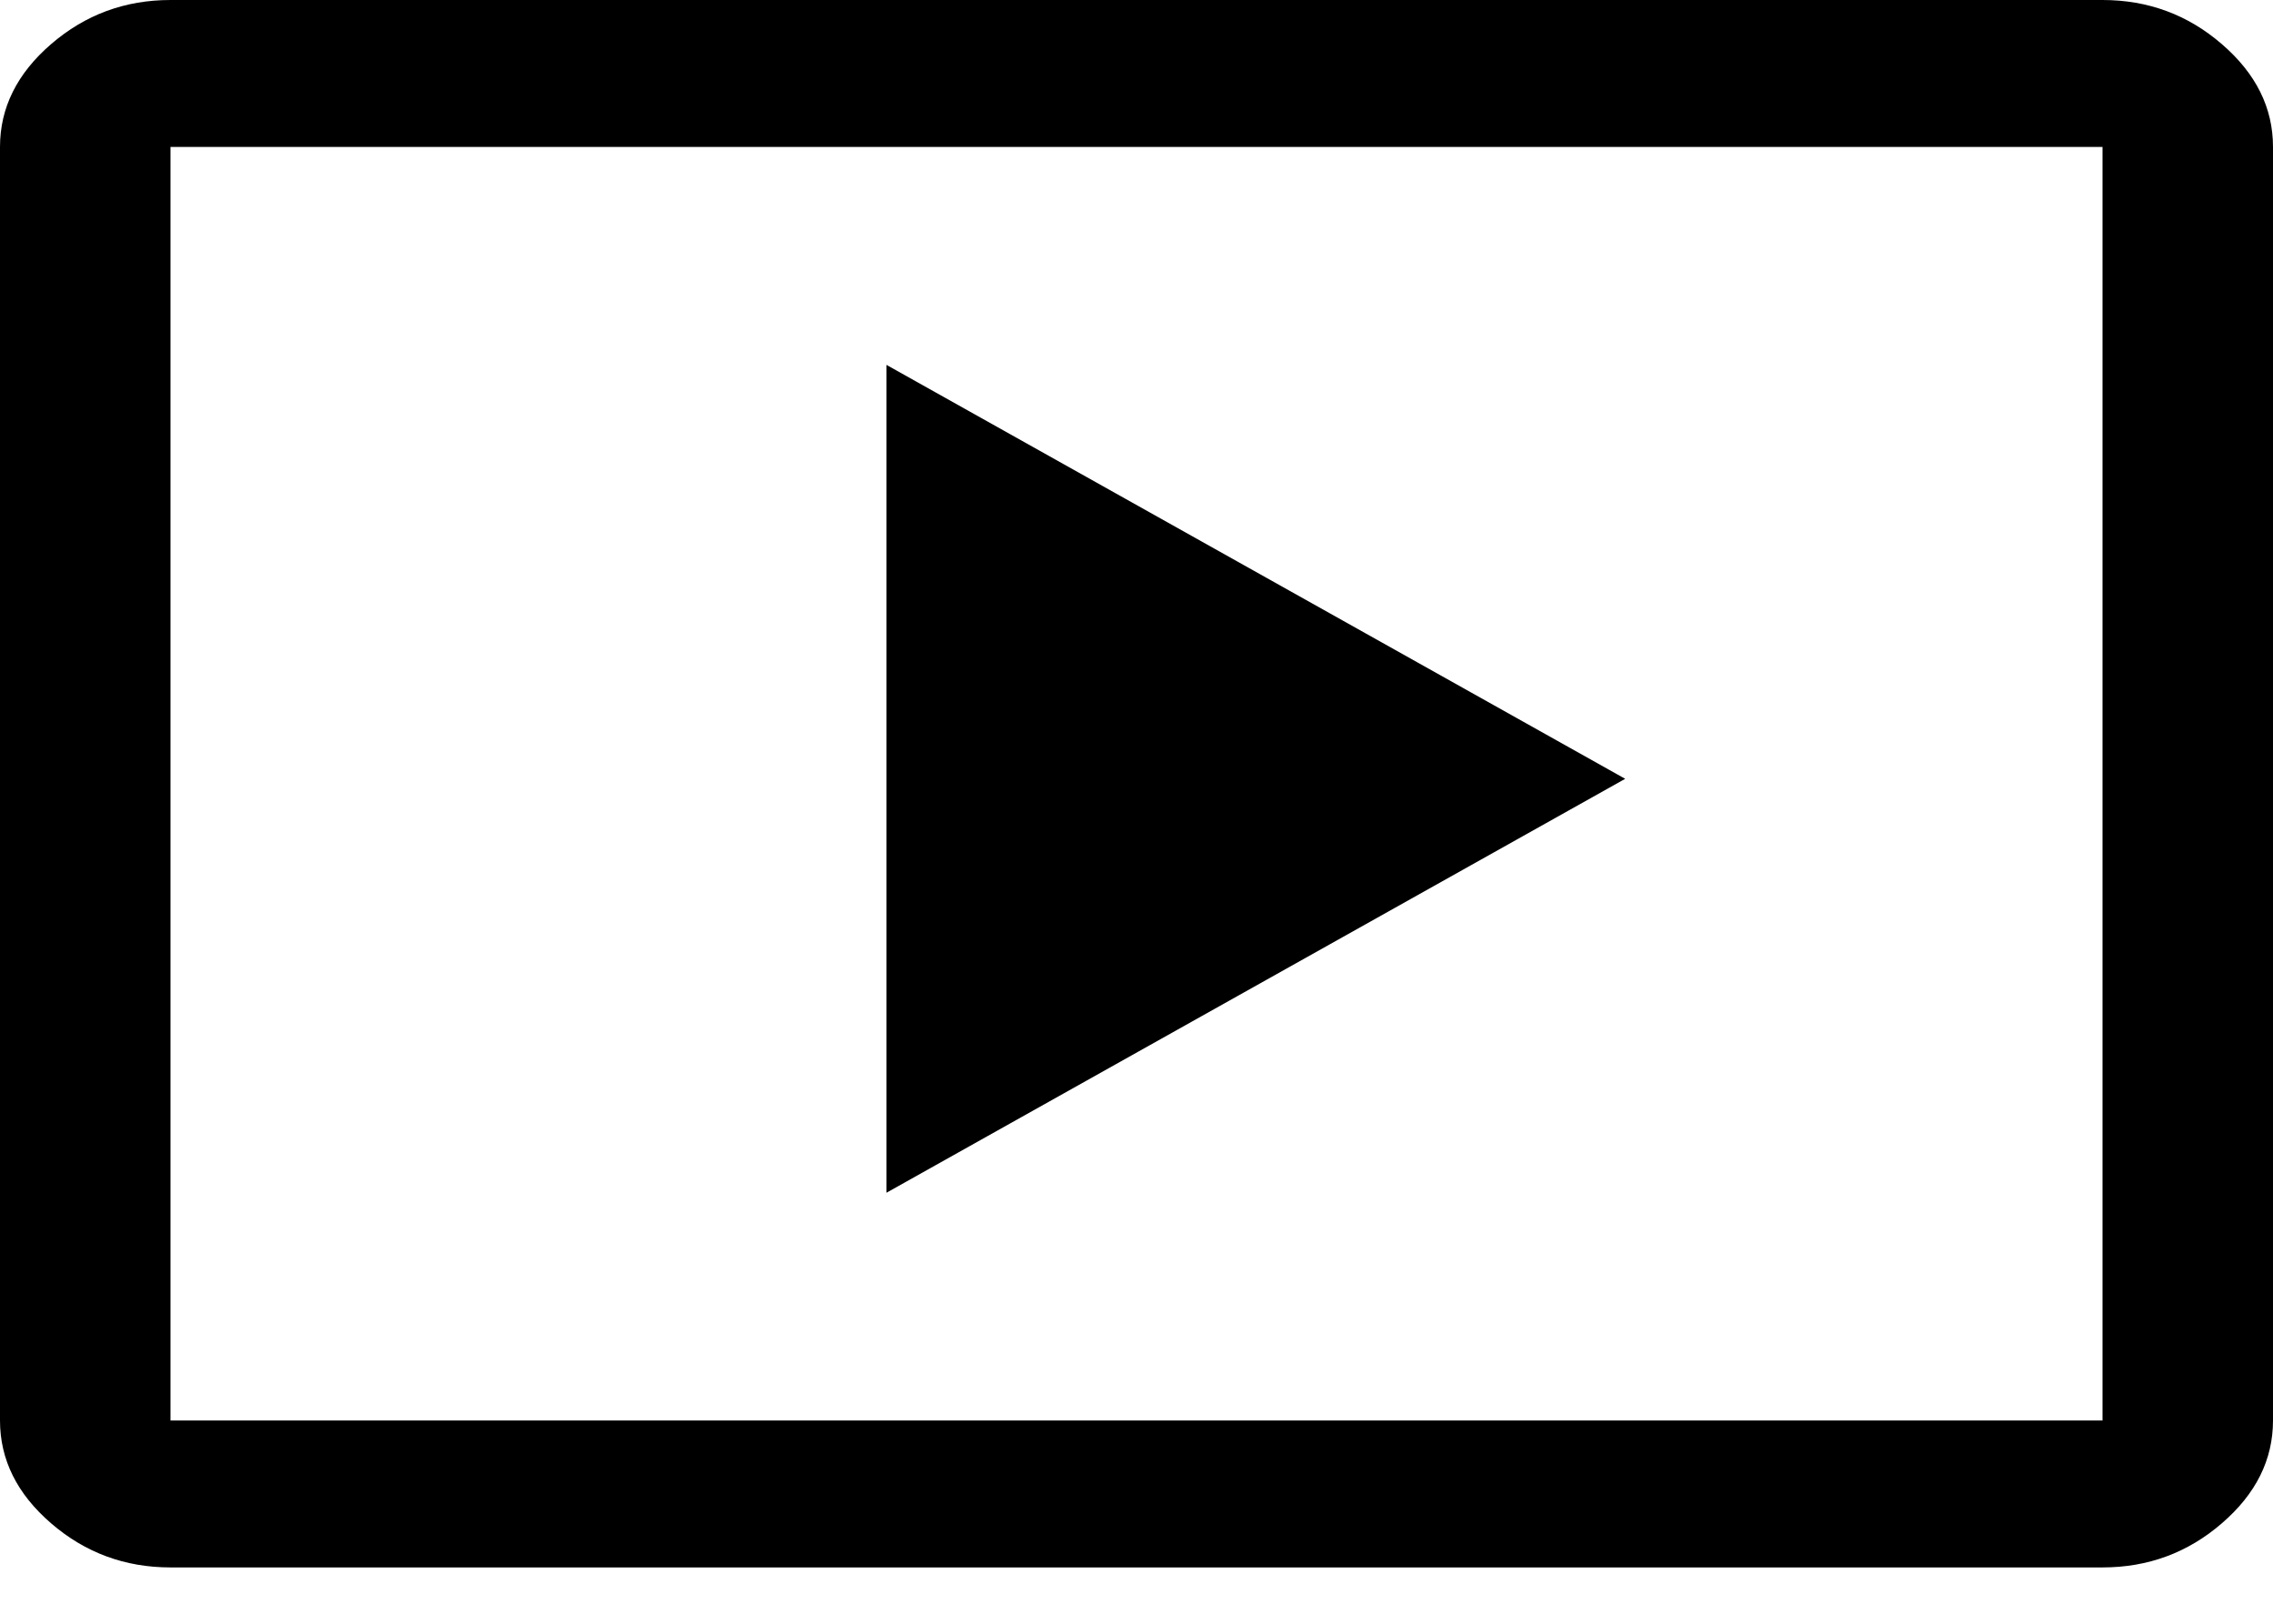
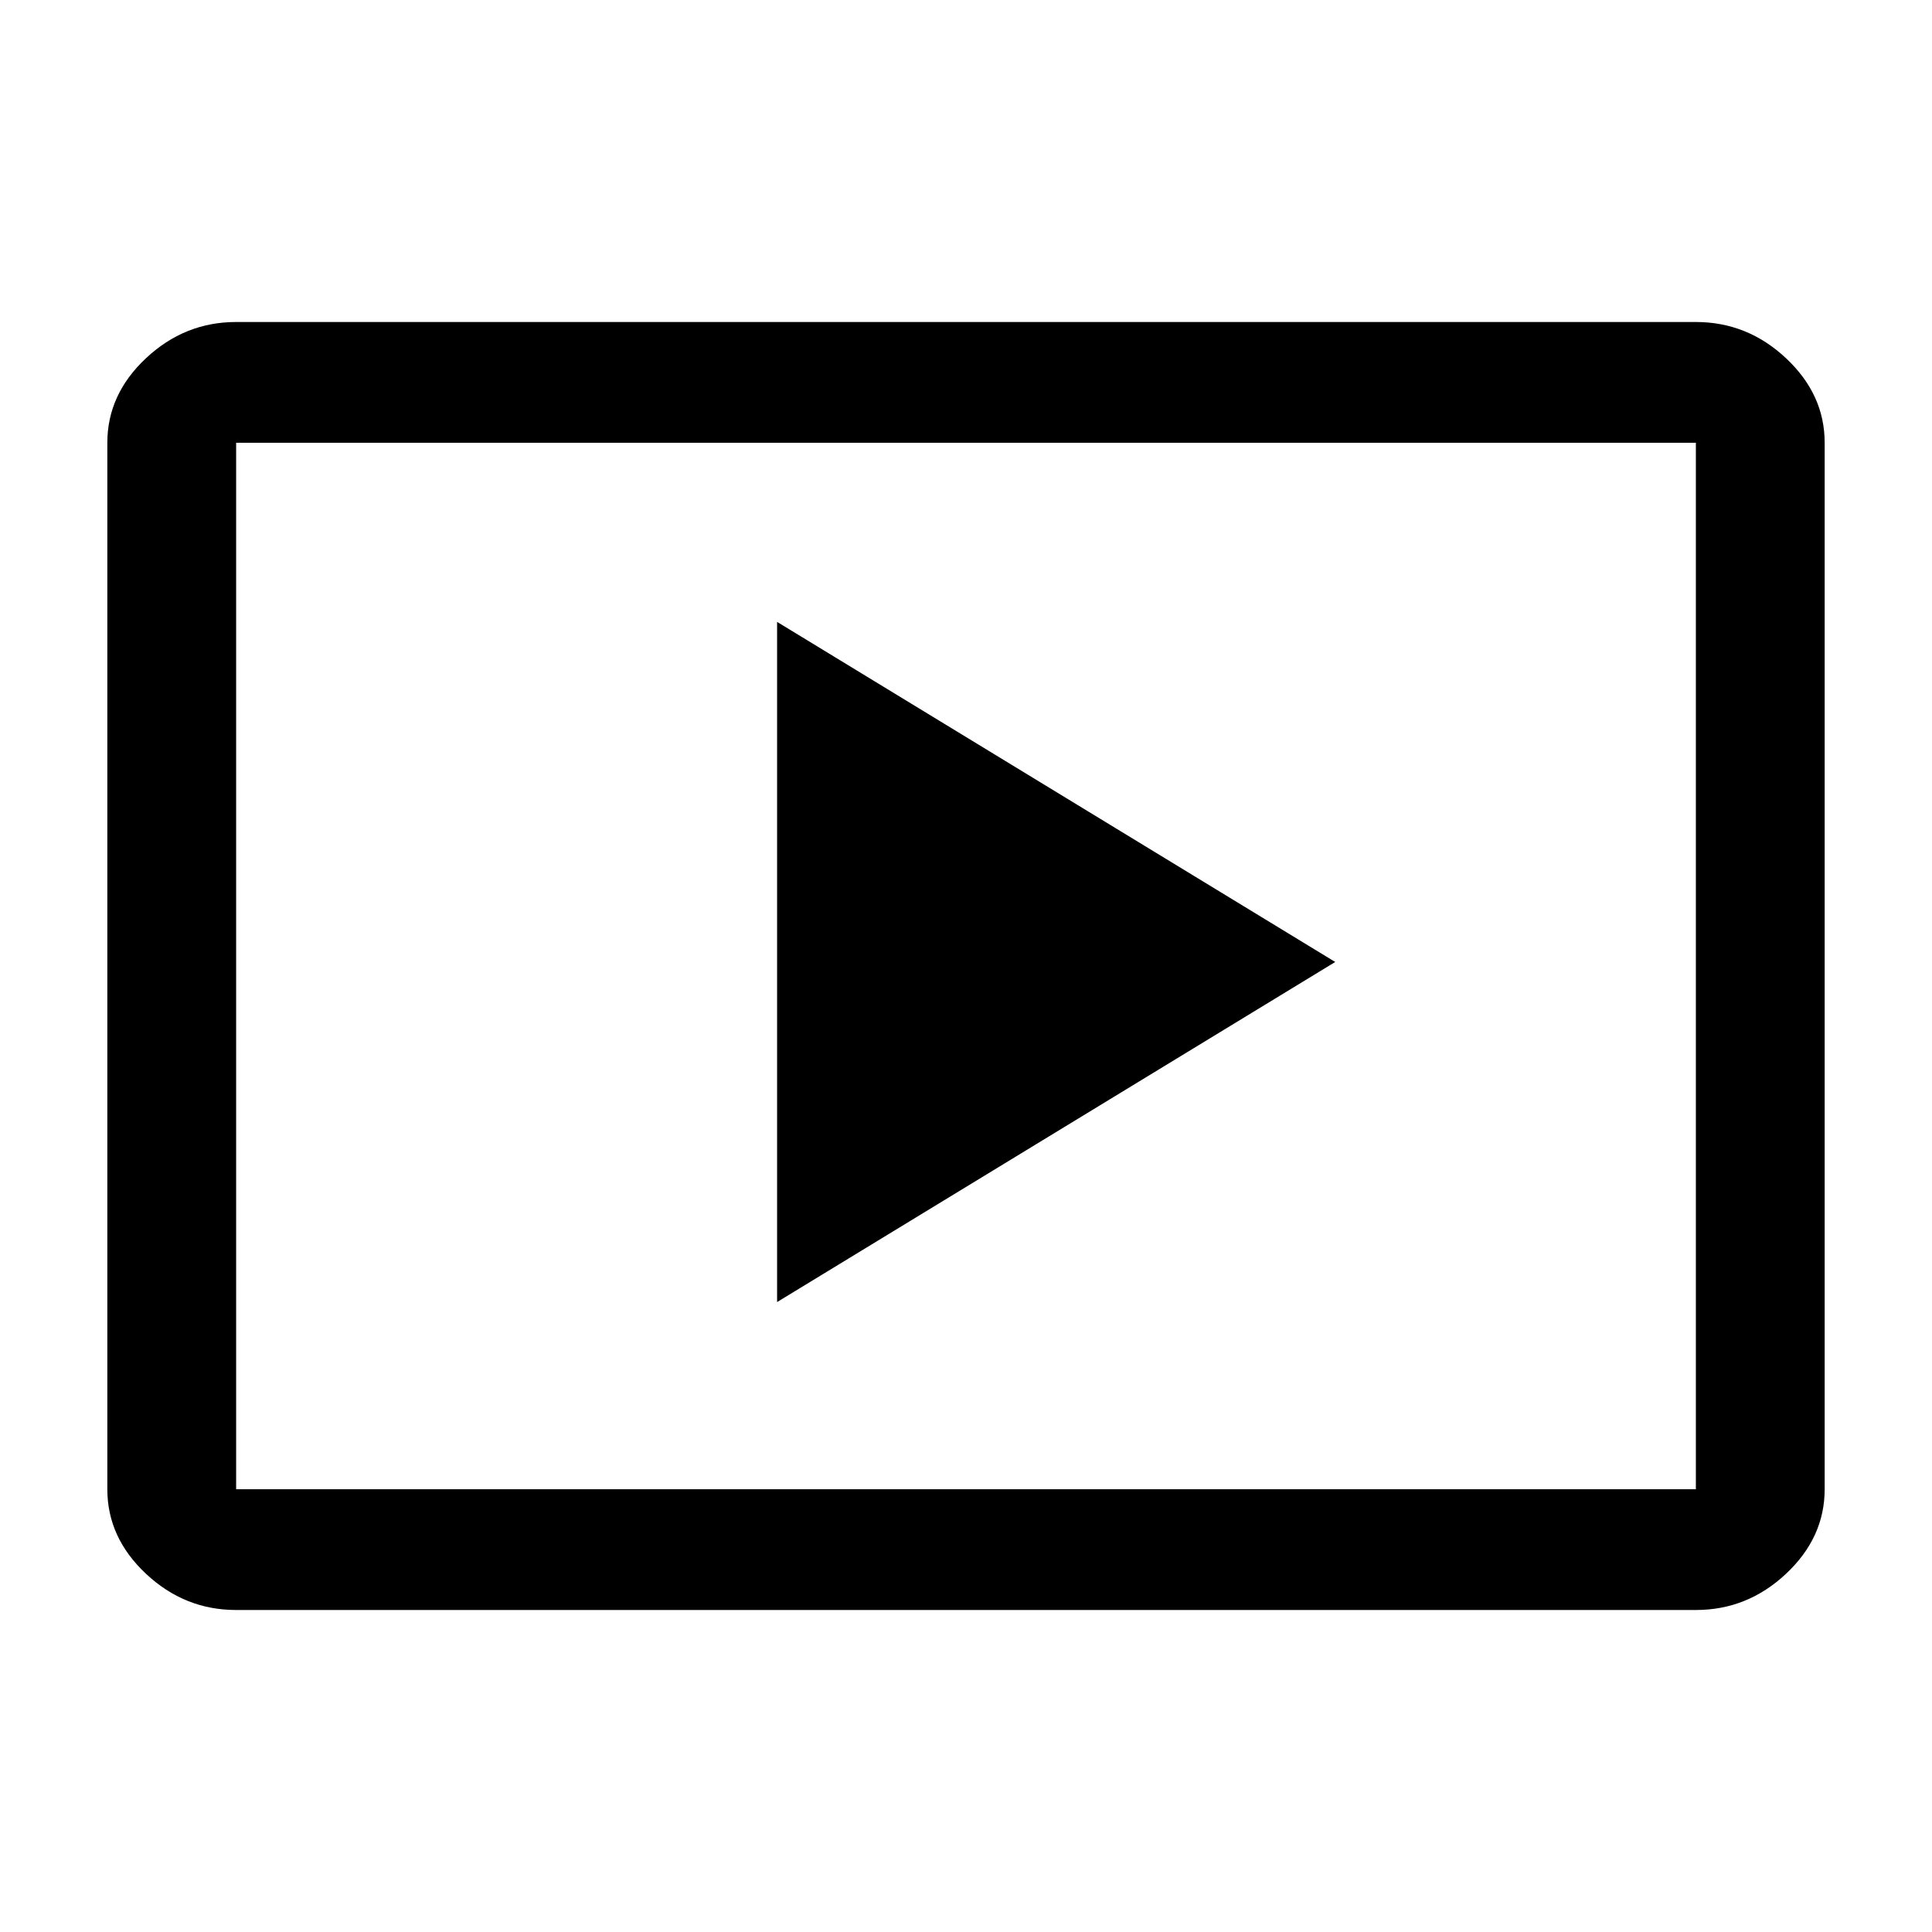
- <svg xmlns="http://www.w3.org/2000/svg" width="35" height="25" viewBox="0 0 35 25" fill="none">
-   <path d="M13.65 18.364L25.025 11.991L13.65 5.618V18.364ZM2.625 24.133C1.925 24.133 1.312 23.907 0.787 23.454C0.263 23.002 0 22.474 0 21.871L0 2.262C0 1.659 0.263 1.131 0.787 0.679C1.312 0.226 1.925 0 2.625 0L32.375 0C33.075 0 33.688 0.226 34.212 0.679C34.737 1.131 35 1.659 35 2.262V21.871C35 22.474 34.737 23.002 34.212 23.454C33.688 23.907 33.075 24.133 32.375 24.133H2.625ZM2.625 21.871V2.262V21.871ZM2.625 21.871H32.375V2.262H2.625V21.871Z" fill="black" />
+ <svg xmlns="http://www.w3.org/2000/svg" width="36" height="36" viewBox="0 0 36 36" fill="none">
+   <path d="M14.48 24.262L24.88 17.925L14.48 11.588V24.262ZM4.4 30C3.76 30 3.2 29.775 2.72 29.325C2.24 28.875 2 28.35 2 27.75V8.25C2 7.65 2.24 7.125 2.72 6.675C3.2 6.225 3.76 6 4.4 6H31.6C32.24 6 32.8 6.225 33.28 6.675C33.76 7.125 34 7.65 34 8.25V27.75C34 28.35 33.76 28.875 33.28 29.325C32.8 29.775 32.24 30 31.6 30H4.4ZM4.4 27.75V8.25V27.75ZM4.4 27.75H31.6V8.25H4.4V27.75Z" fill="black" />
</svg>
